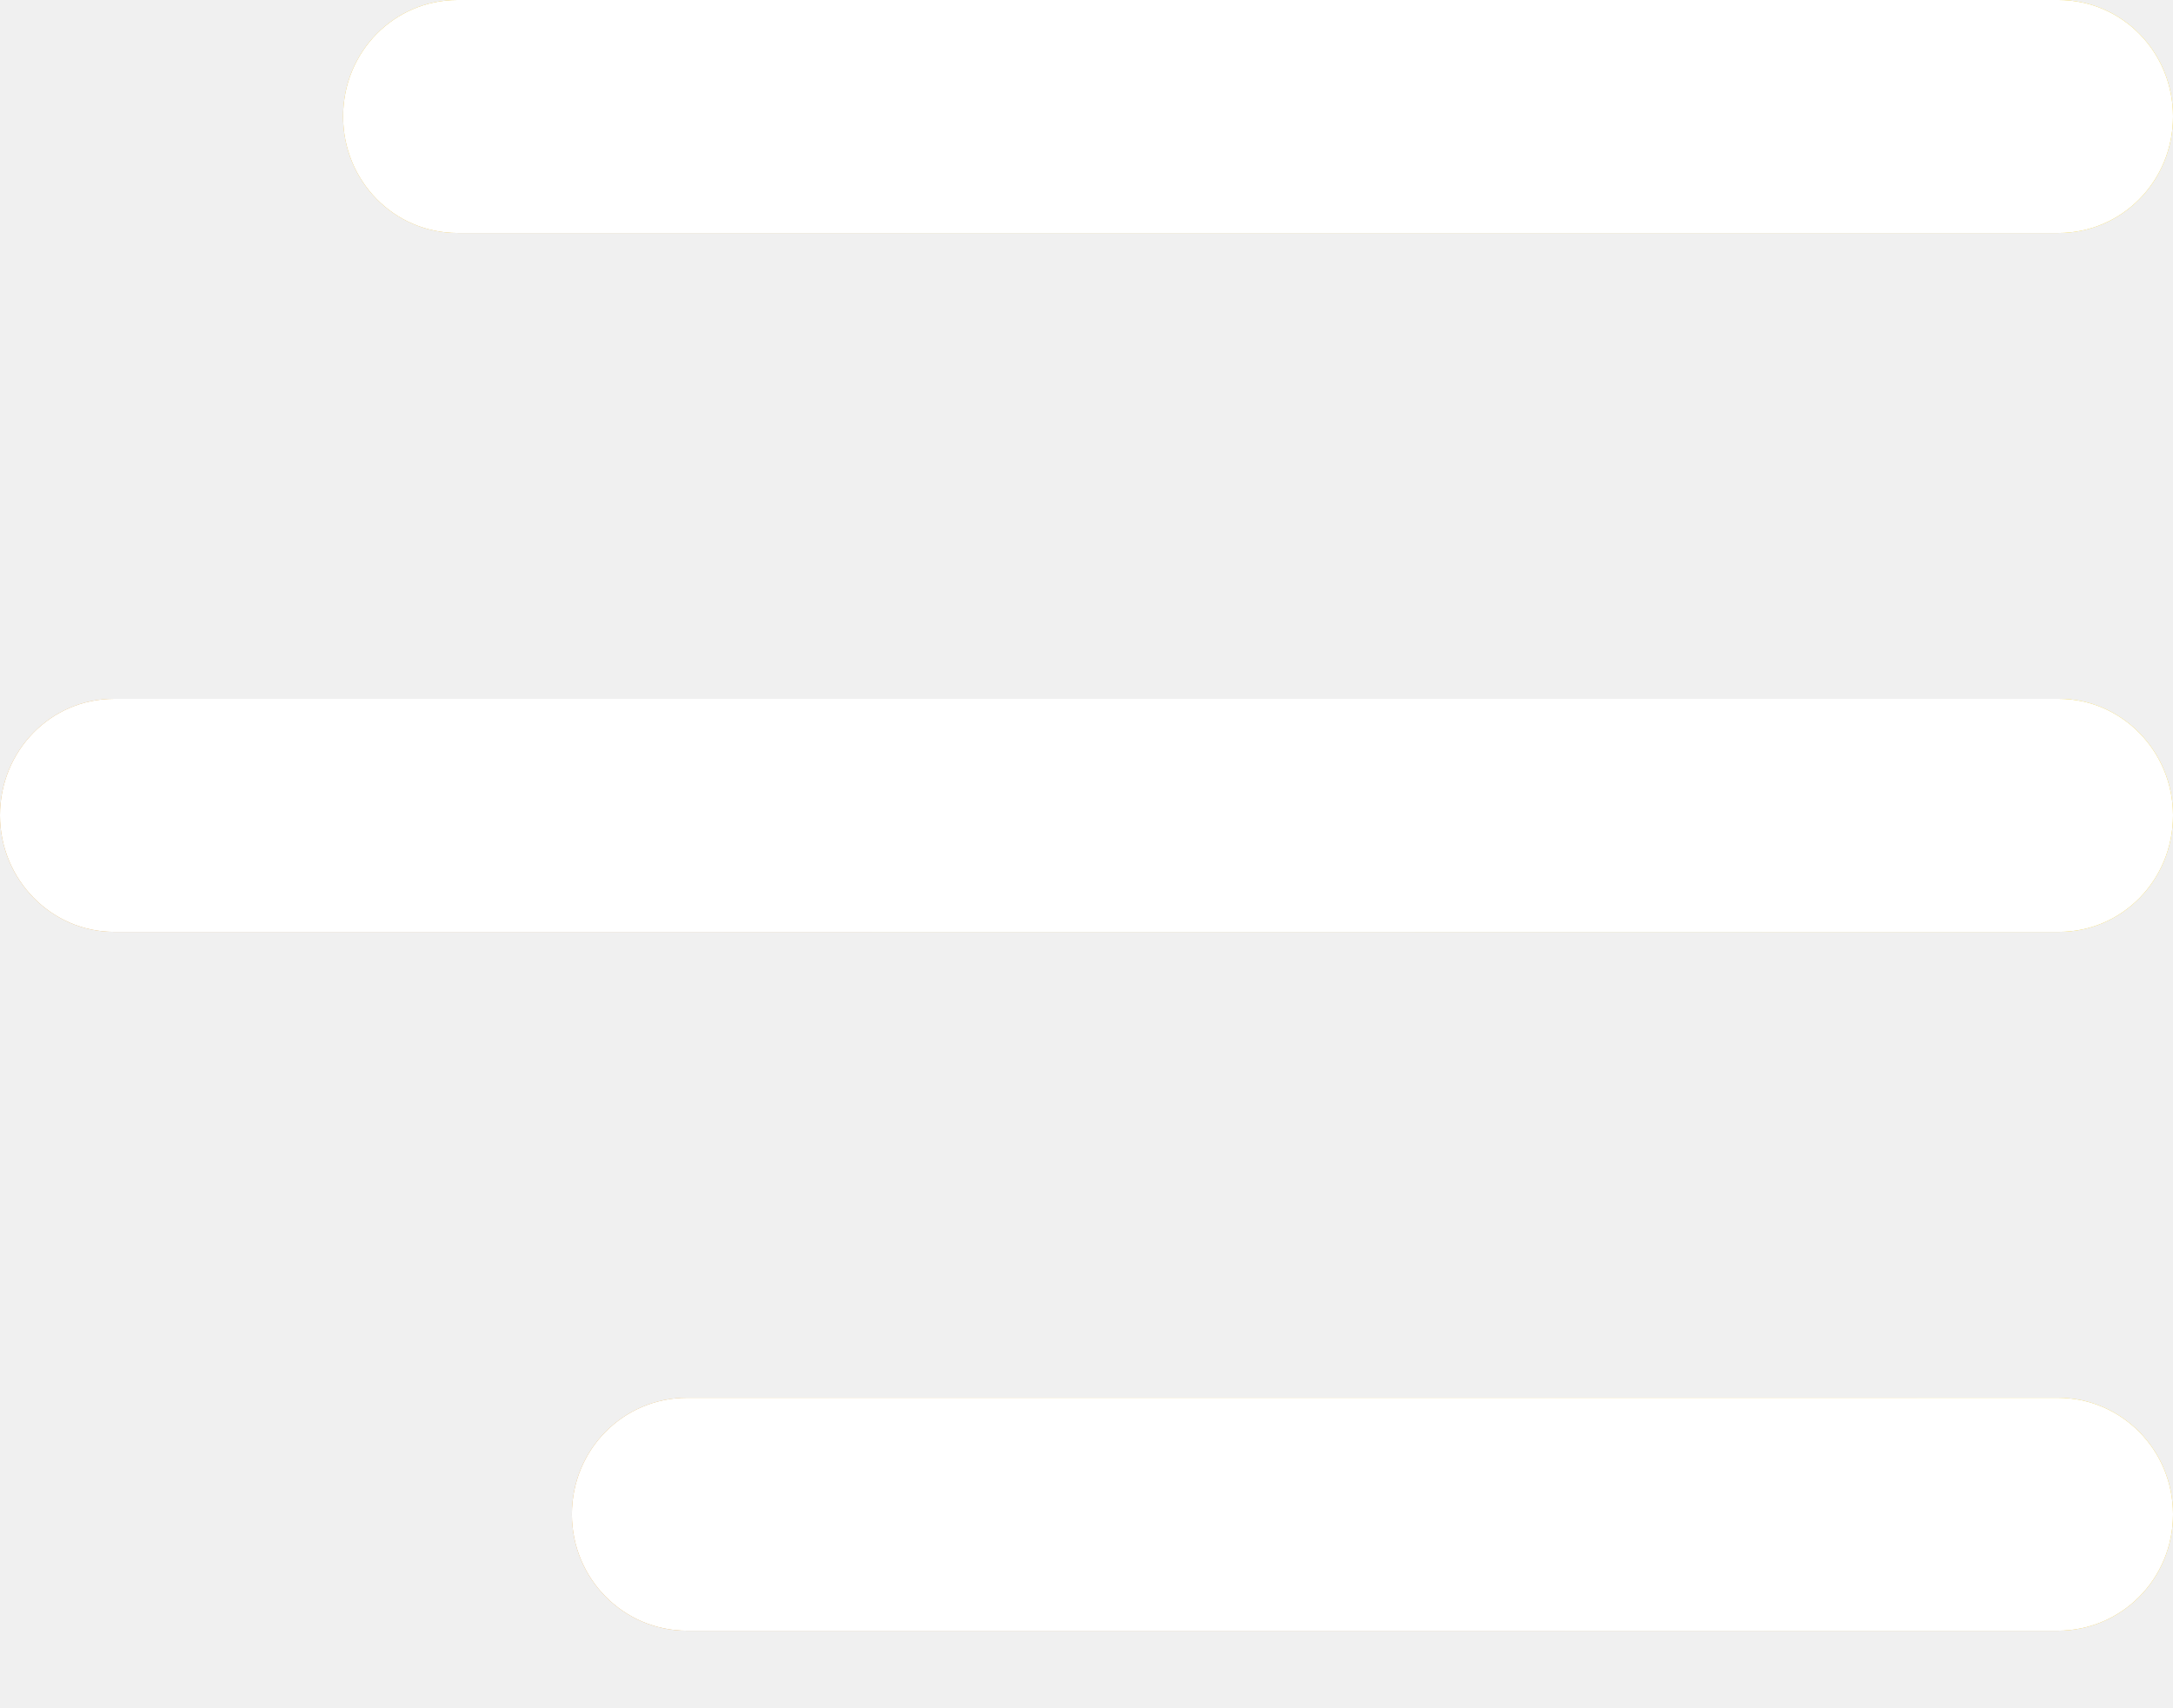
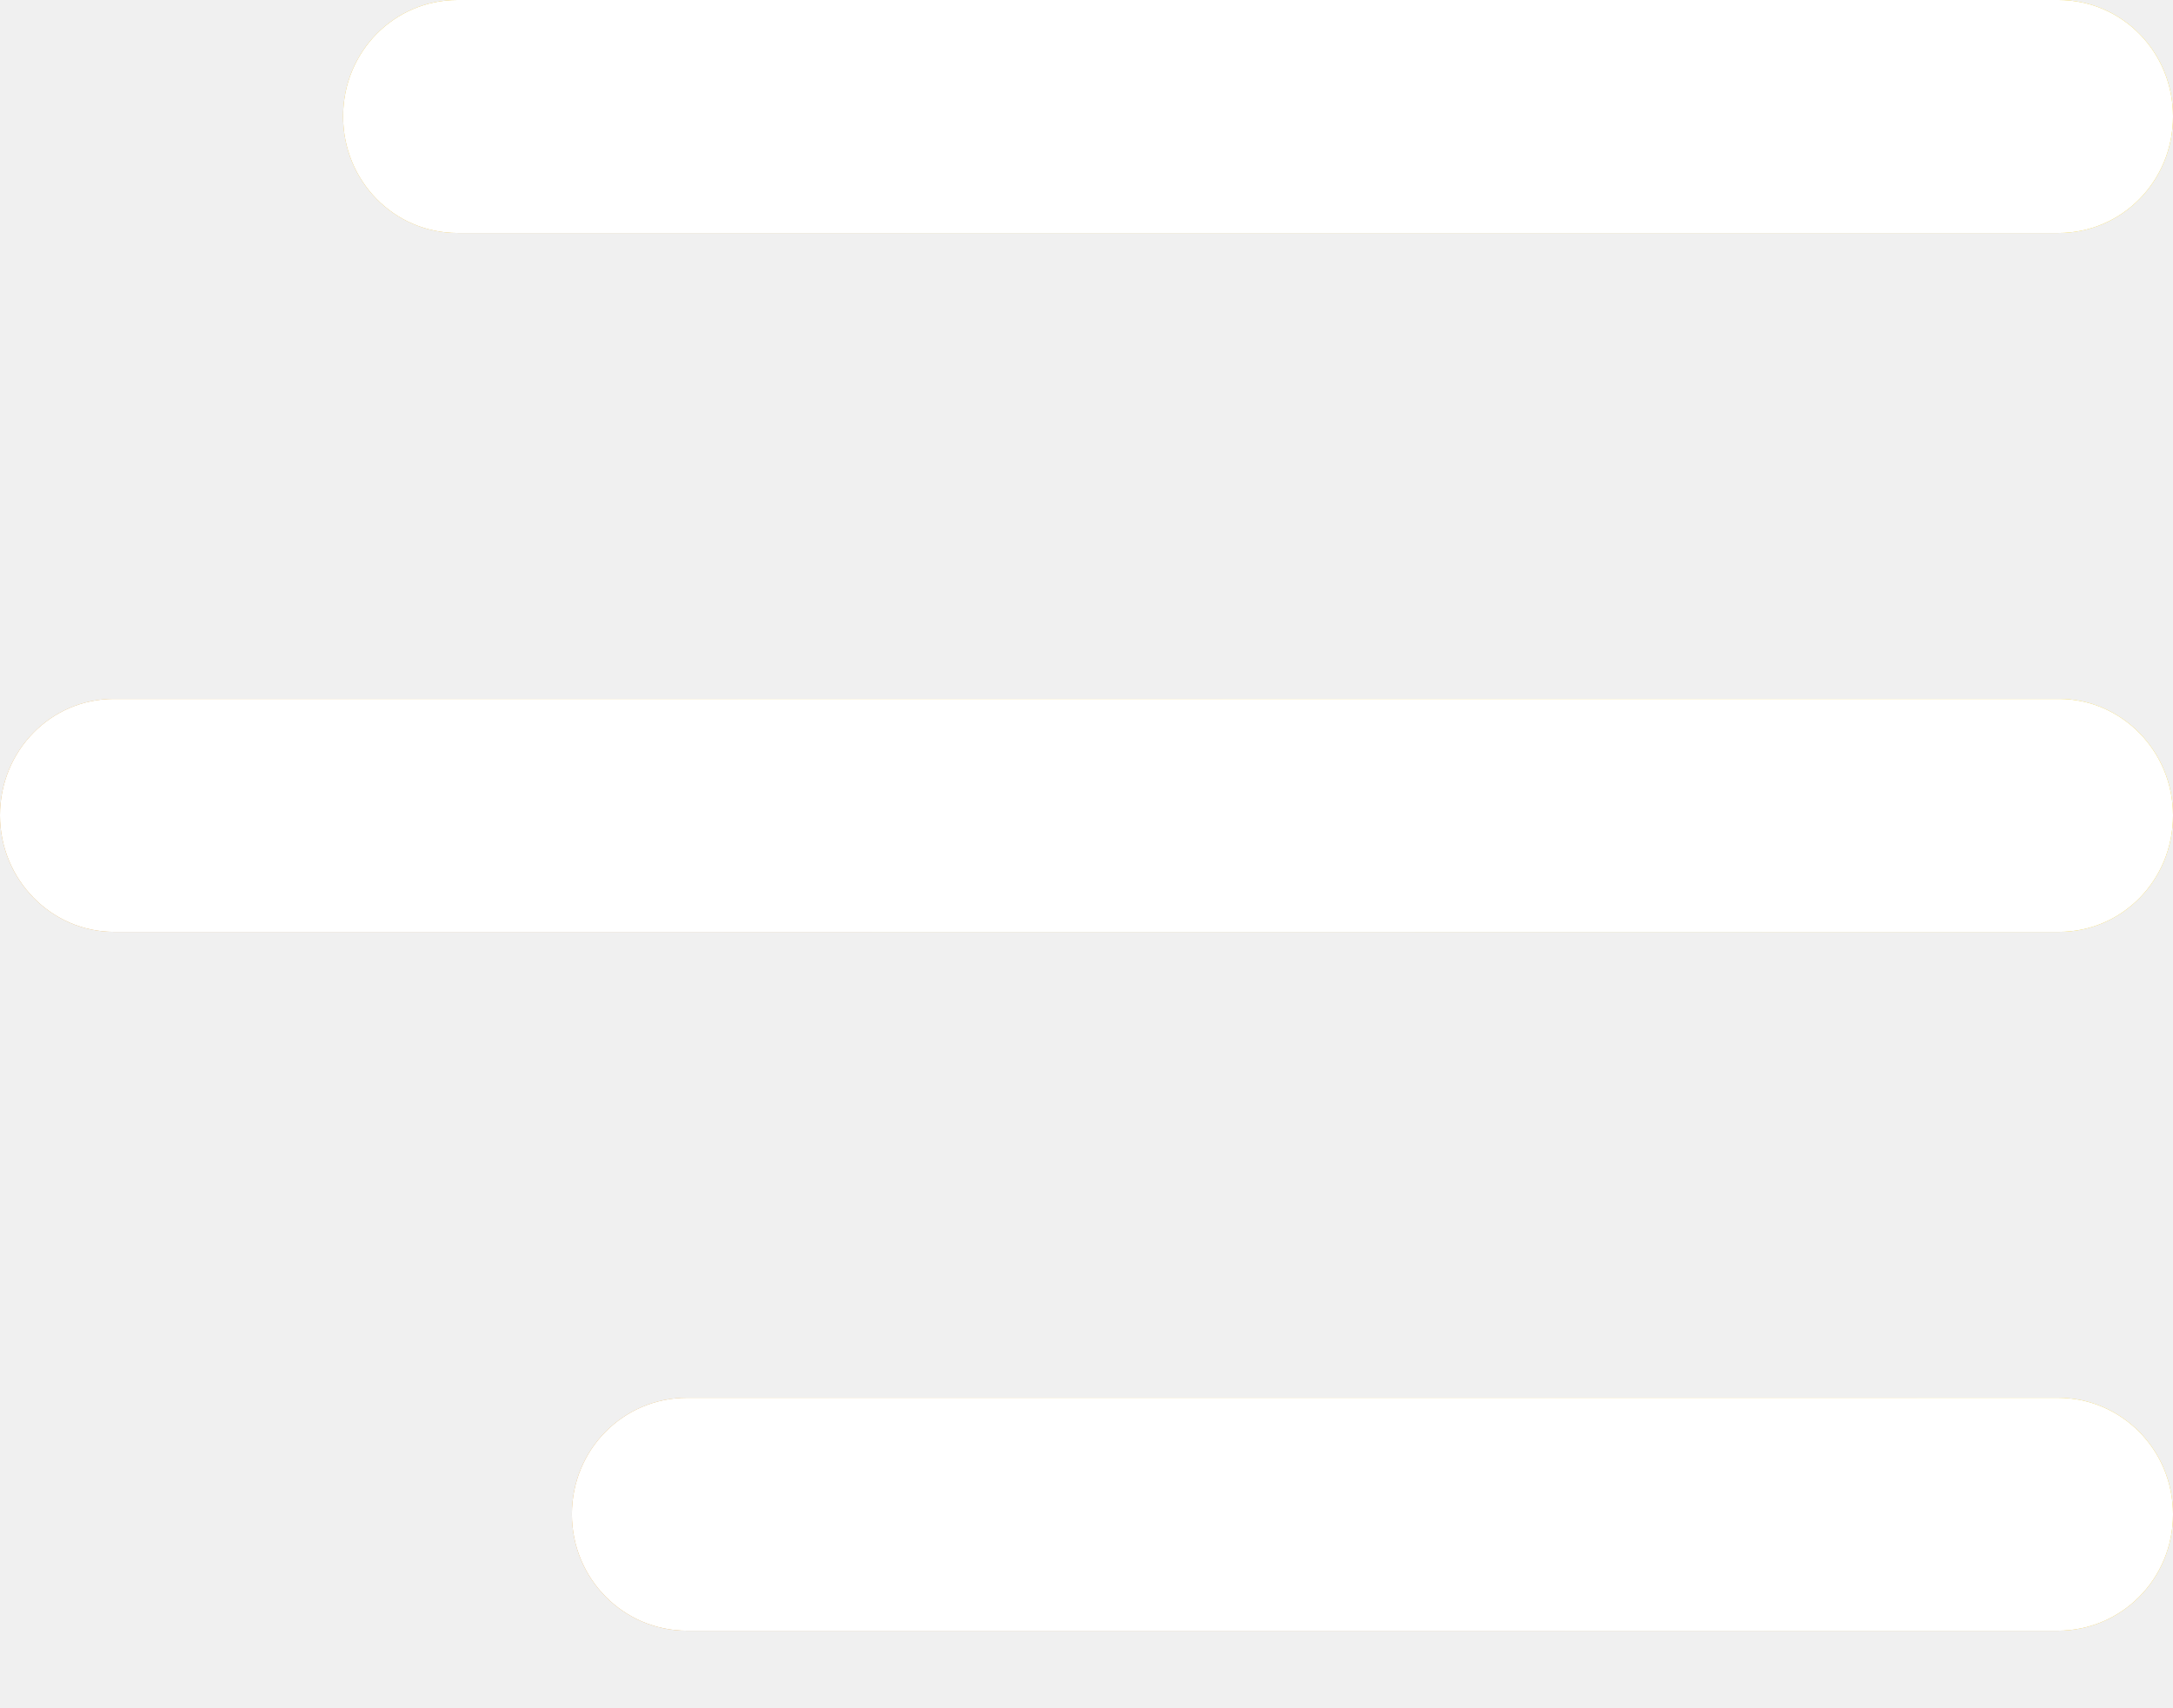
- <svg xmlns="http://www.w3.org/2000/svg" width="28" height="22" viewBox="0 0 28 22" fill="none">
-   <path d="M28 1.501C28 0.672 27.345 0 26.525 0H5.896C5.081 0 4.421 0.666 4.421 1.501C4.421 2.33 5.076 3.002 5.896 3.002H26.525C27.34 3.002 28 2.336 28 1.501ZM28 10.506C28 9.677 27.335 9.005 26.534 9.005H1.466C0.656 9.005 -1.71661e-05 9.672 -1.71661e-05 10.506C-1.71661e-05 11.335 0.665 12.007 1.466 12.007H26.534C27.343 12.007 28 11.341 28 10.506ZM28 19.512C28 18.683 27.337 18.011 26.516 18.011H8.852C8.033 18.011 7.369 18.677 7.369 19.512C7.369 20.34 8.032 21.012 8.852 21.012H26.516C27.336 21.012 28 20.346 28 19.512Z" fill="url(#paint0_linear_20_343315)" />
-   <path d="M28 1.501C28 0.672 27.345 0 26.525 0H5.896C5.081 0 4.421 0.666 4.421 1.501C4.421 2.33 5.076 3.002 5.896 3.002H26.525C27.34 3.002 28 2.336 28 1.501ZM28 10.506C28 9.677 27.335 9.005 26.534 9.005H1.466C0.656 9.005 -1.71661e-05 9.672 -1.71661e-05 10.506C-1.71661e-05 11.335 0.665 12.007 1.466 12.007H26.534C27.343 12.007 28 11.341 28 10.506ZM28 19.512C28 18.683 27.337 18.011 26.516 18.011H8.852C8.033 18.011 7.369 18.677 7.369 19.512C7.369 20.34 8.032 21.012 8.852 21.012H26.516C27.336 21.012 28 20.346 28 19.512Z" fill="white" />
+ <svg xmlns="http://www.w3.org/2000/svg" width="28" height="22" fill="none">
+   <path d="M28 1.5c0-.828-.655-1.5-1.475-1.5H5.895c-.814 0-1.474.666-1.474 1.5 0 .83.655 1.502 1.475 1.502h20.629C27.34 3.002 28 2.336 28 1.5zm0 9.006c0-.829-.665-1.5-1.466-1.5H1.466c-.81 0-1.466.666-1.466 1.5 0 .83.665 1.501 1.466 1.501h25.068c.81 0 1.466-.666 1.466-1.5zm0 9.006c0-.83-.663-1.501-1.484-1.501H8.852c-.82 0-1.483.666-1.483 1.5 0 .83.663 1.501 1.483 1.501h17.664c.82 0 1.484-.666 1.484-1.5z" fill="url(#paint0_linear_20_343315)" />
+   <path d="M28 1.5c0-.828-.655-1.5-1.475-1.5H5.895c-.814 0-1.474.666-1.474 1.5 0 .83.655 1.502 1.475 1.502h20.629C27.34 3.002 28 2.336 28 1.5zm0 9.006c0-.829-.665-1.5-1.466-1.5H1.466c-.81 0-1.466.666-1.466 1.5 0 .83.665 1.501 1.466 1.501h25.068c.81 0 1.466-.666 1.466-1.5zm0 9.006c0-.83-.663-1.501-1.484-1.501H8.852c-.82 0-1.483.666-1.483 1.5 0 .83.663 1.501 1.483 1.501h17.664c.82 0 1.484-.666 1.484-1.5z" fill="#fff" />
  <defs>
    <linearGradient id="paint0_linear_20_343315" x1="-12.8" y1="22.814" x2="19.152" y2="-8.911" gradientUnits="userSpaceOnUse">
      <stop stop-color="#CB8A1B" />
-       <stop offset="0.464" stop-color="#DDA440" />
-       <stop offset="0.74" stop-color="#E9C005" />
+       <stop offset=".464" stop-color="#DDA440" />
+       <stop offset=".74" stop-color="#E9C005" />
      <stop offset="1" stop-color="#E9C104" />
    </linearGradient>
  </defs>
</svg>
